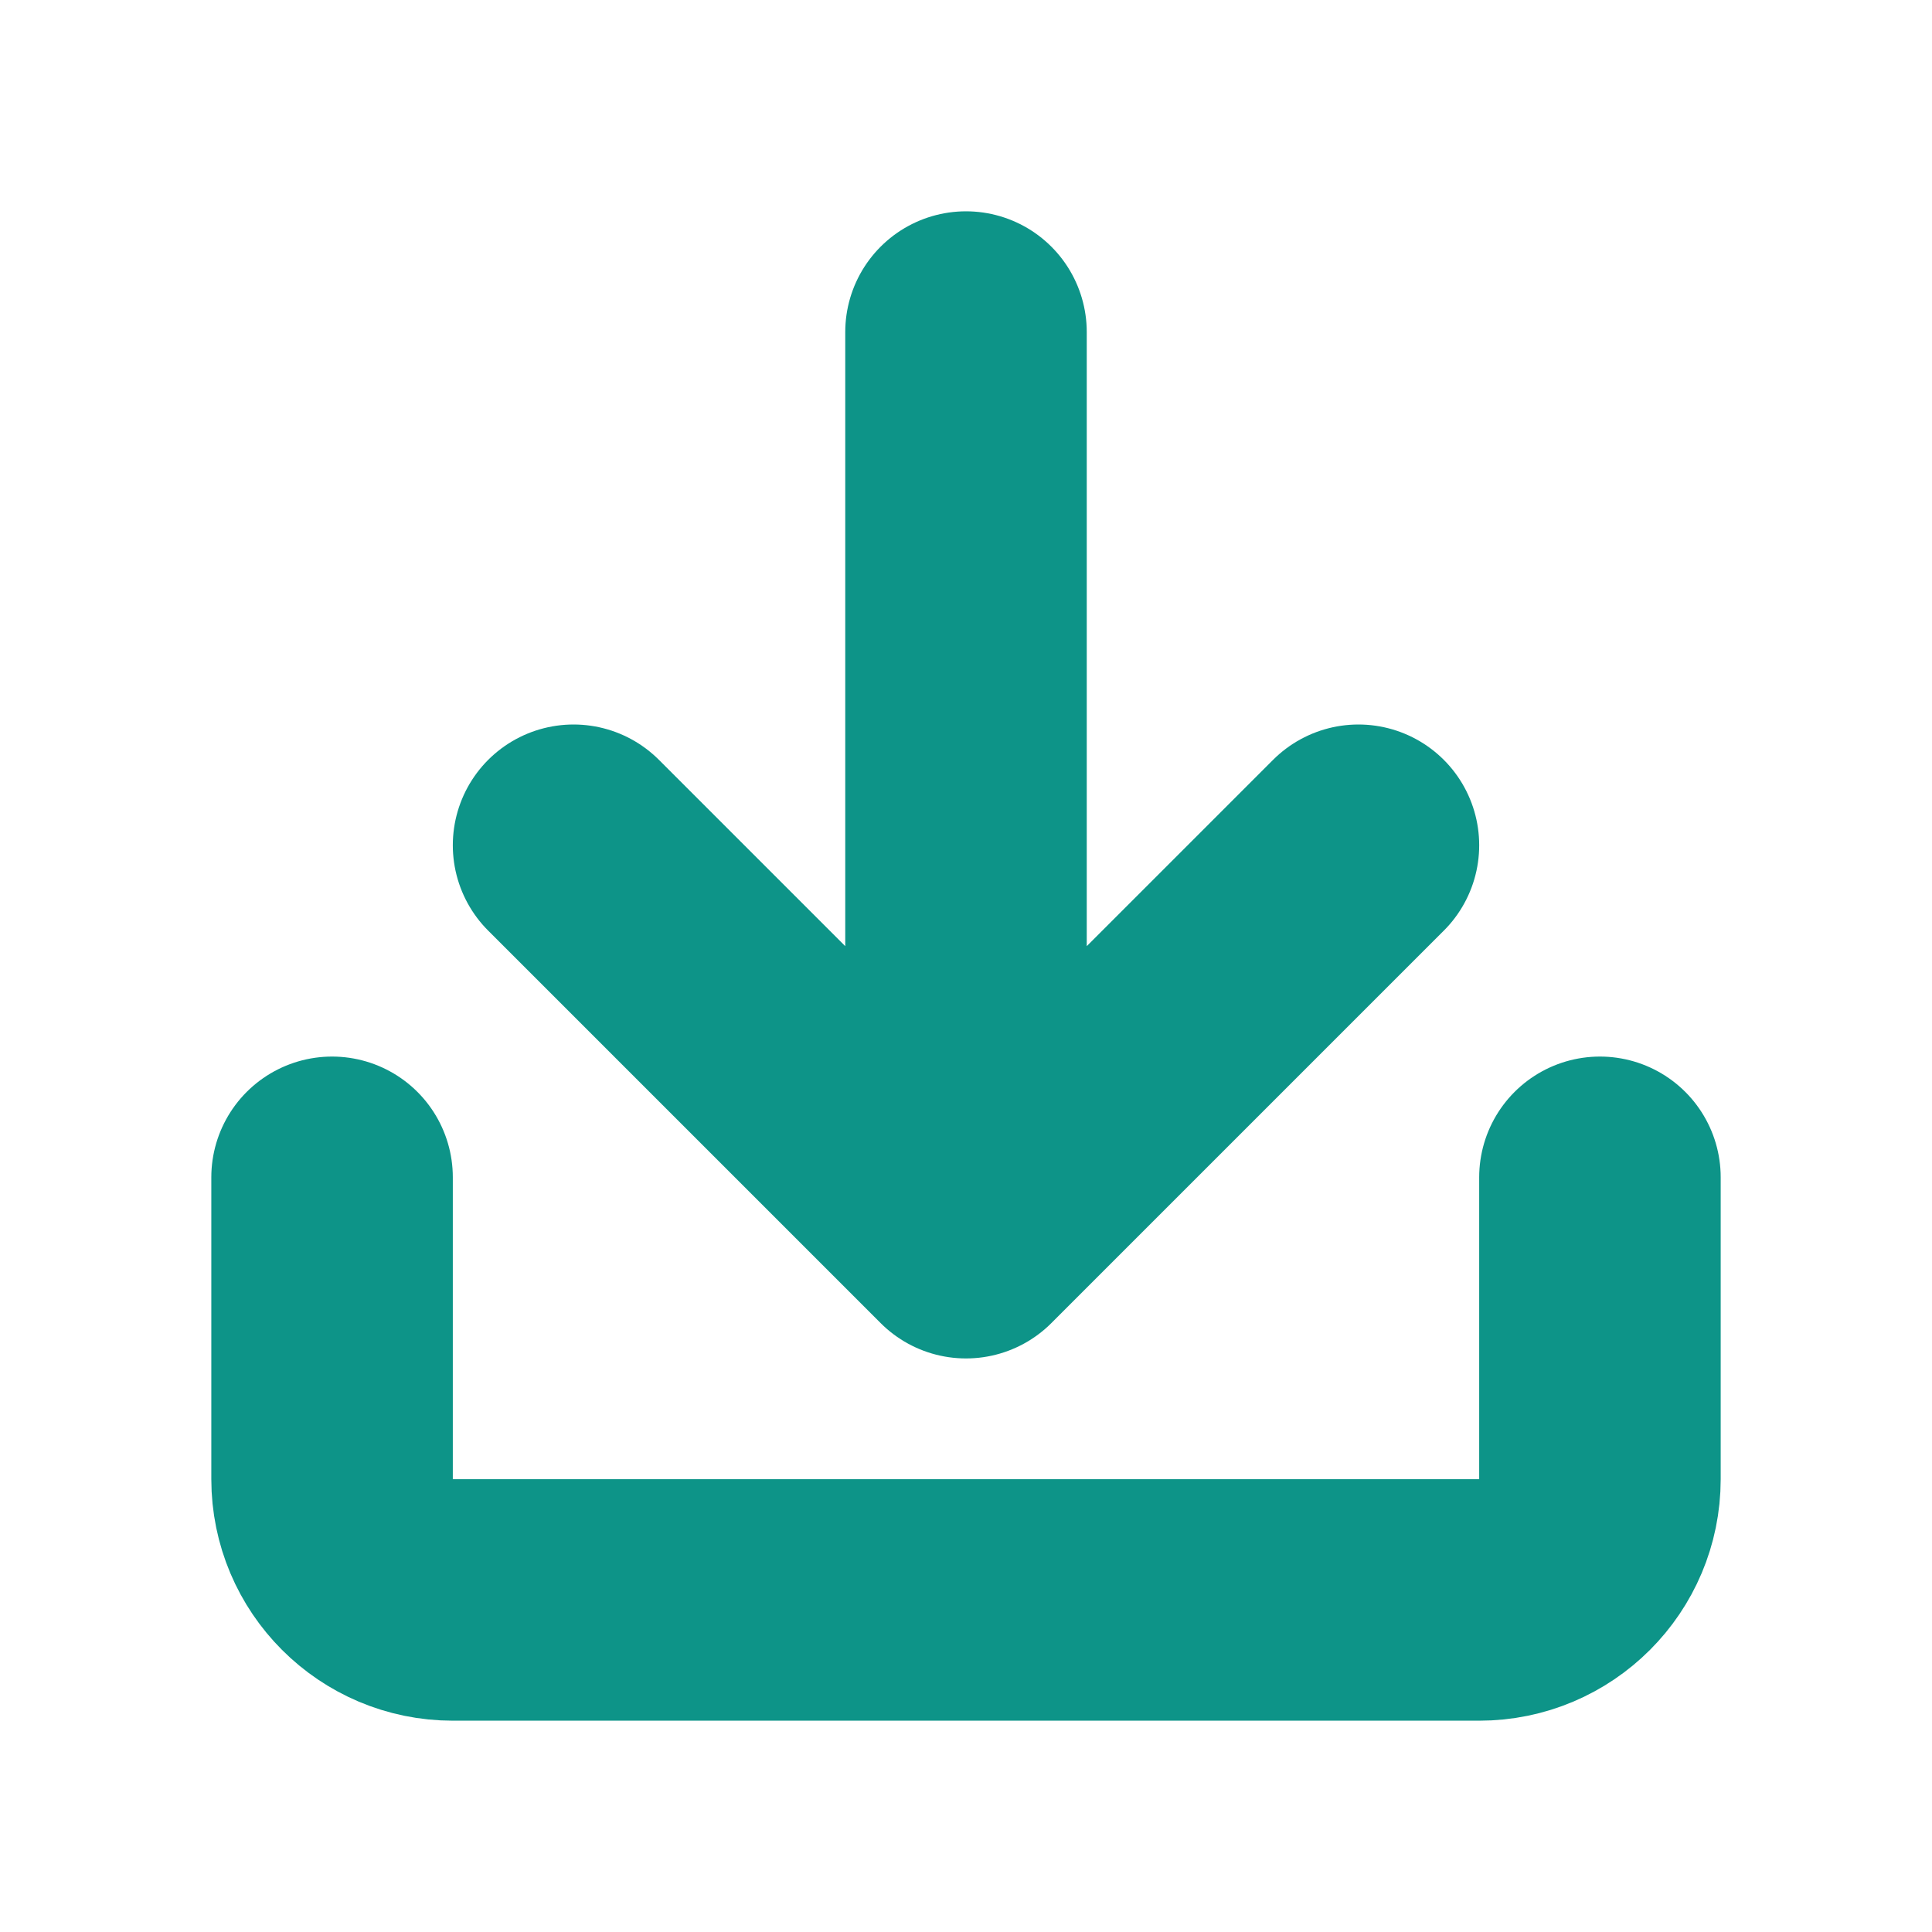
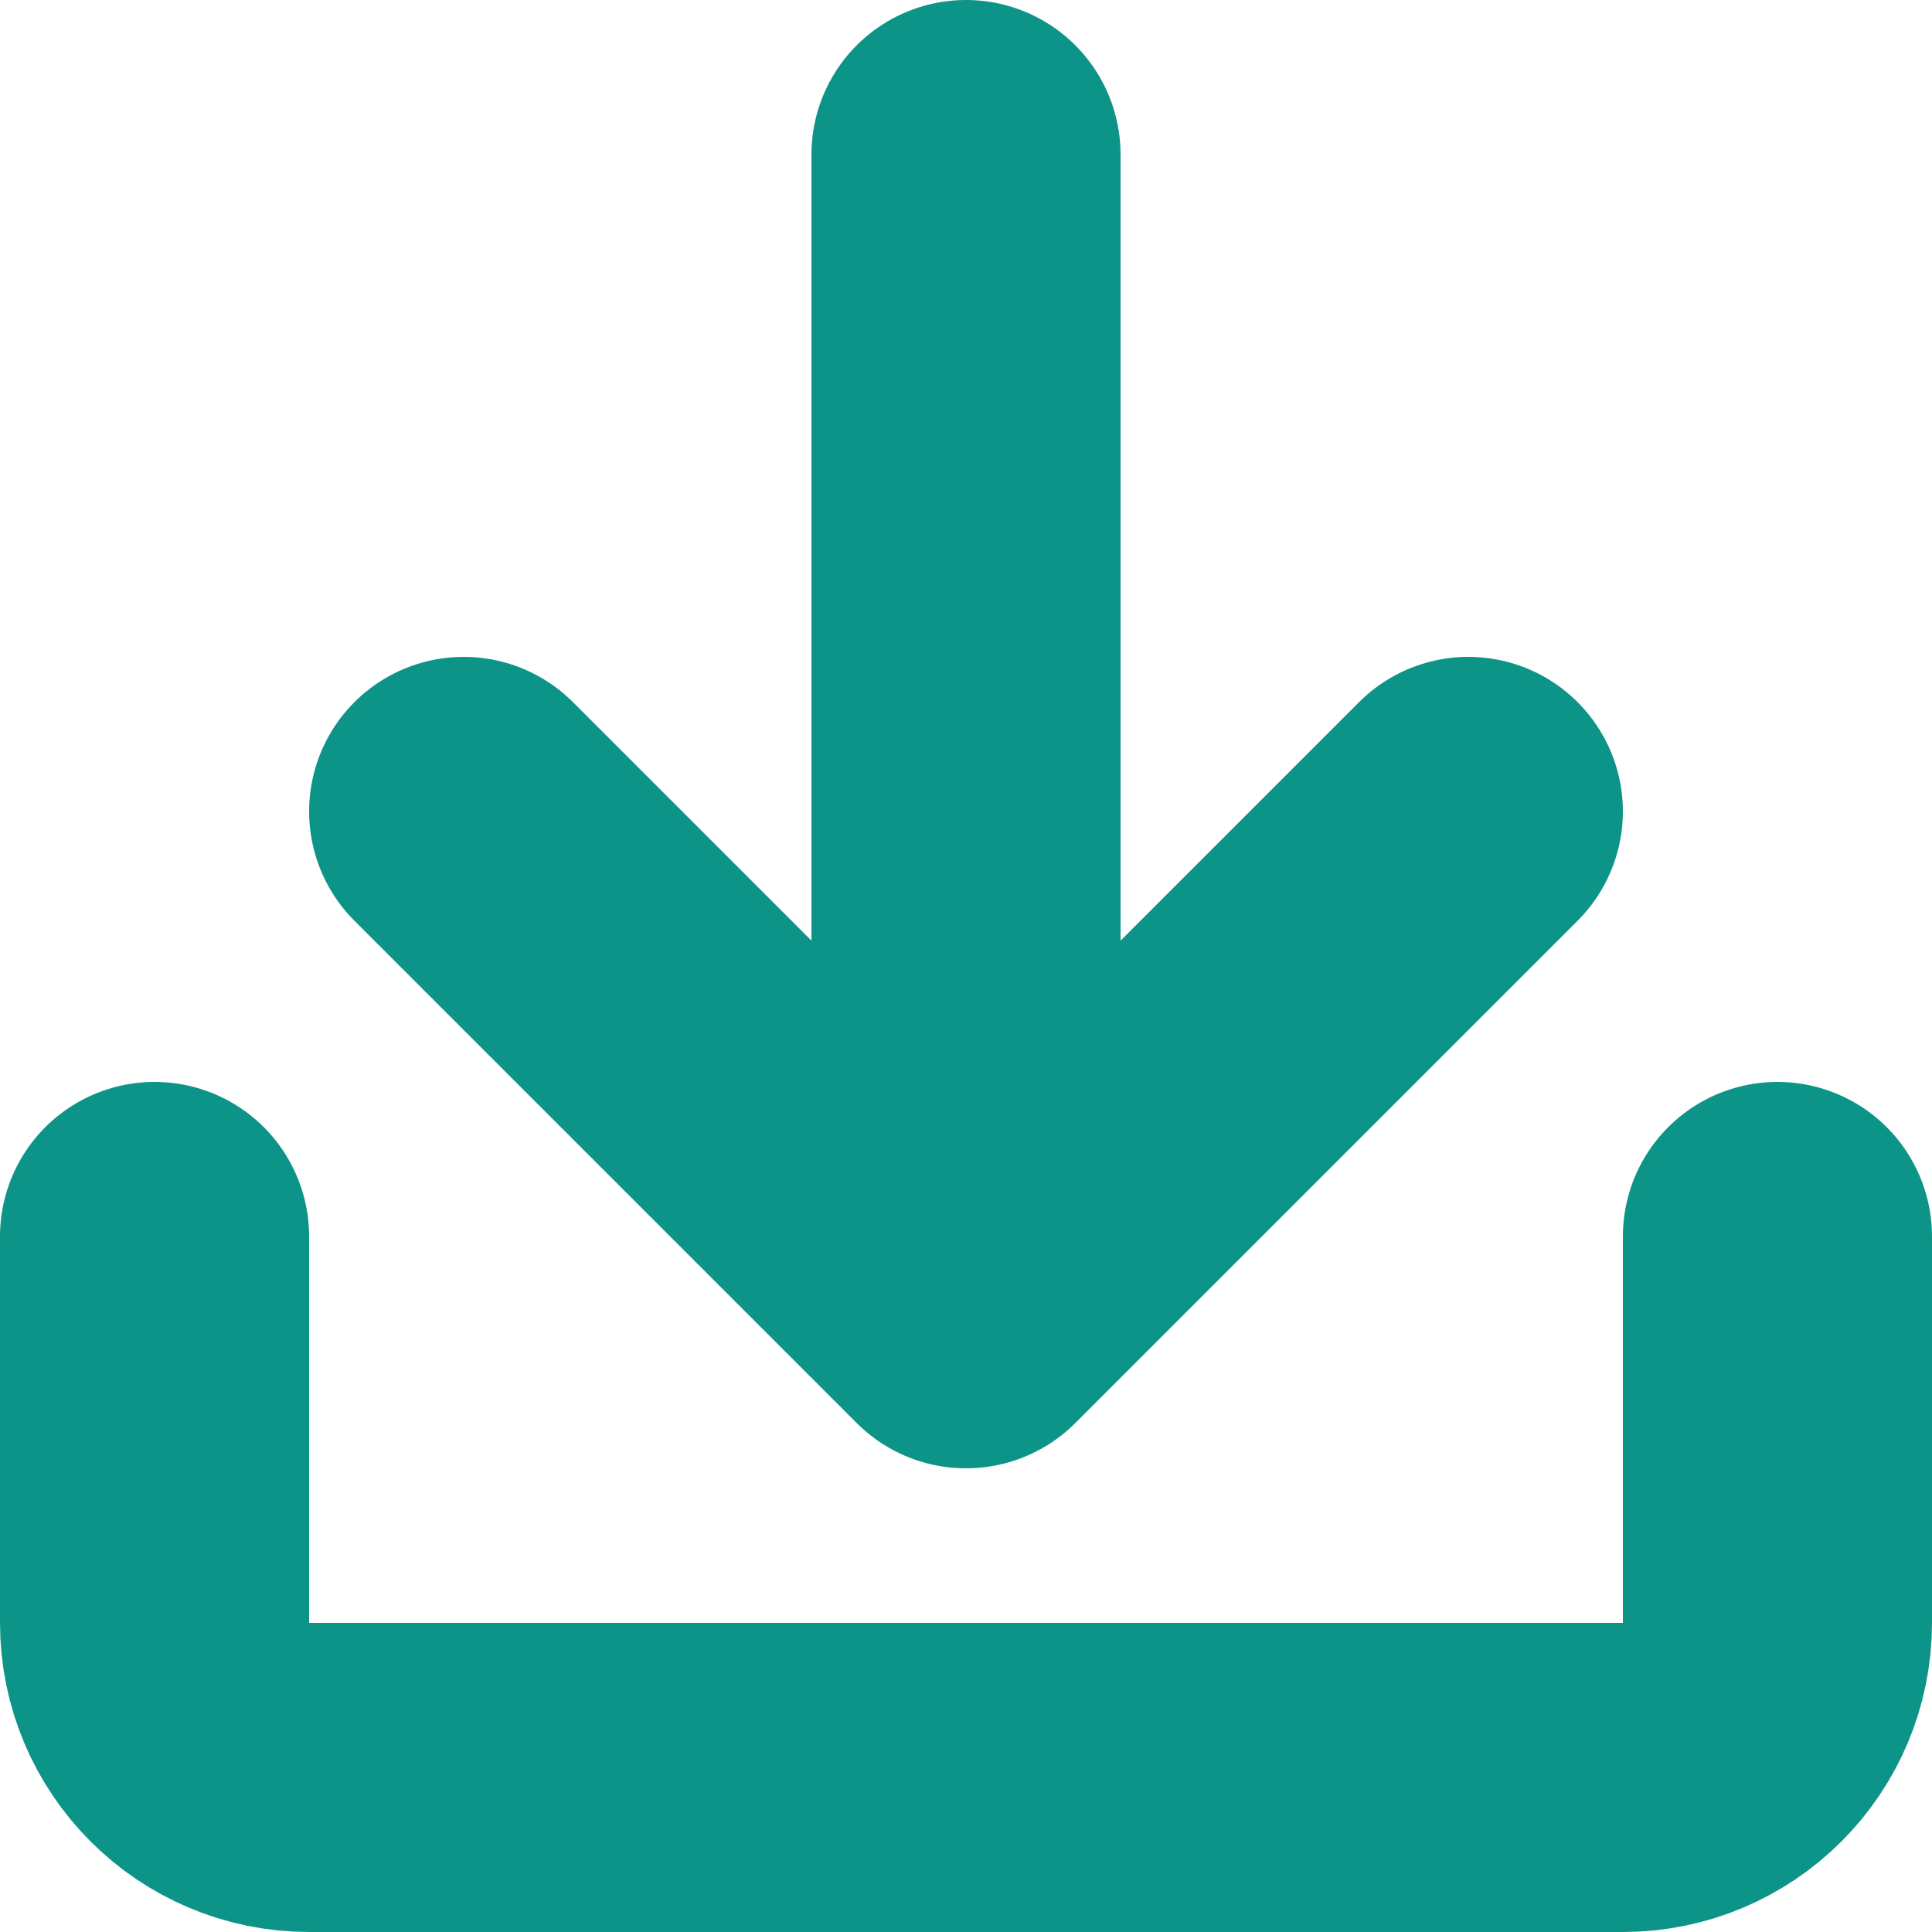
- <svg xmlns="http://www.w3.org/2000/svg" width="16" height="16" viewBox="0 0 16 16" fill="none">
+ <svg xmlns="http://www.w3.org/2000/svg" width="18" height="18" viewBox="1.75 1.75 12.5 12.5" fill="none">
  <path d="M8 2.75V10.25M4.75 7L8 10.25L11.25 7M2.75 9.75V12.25C2.75 12.802 3.198 13.25 3.75 13.25H12.25C12.802 13.25 13.25 12.802 13.25 12.25V9.75" stroke="#0D9488" stroke-width="2" stroke-linecap="round" stroke-linejoin="round" />
</svg>
